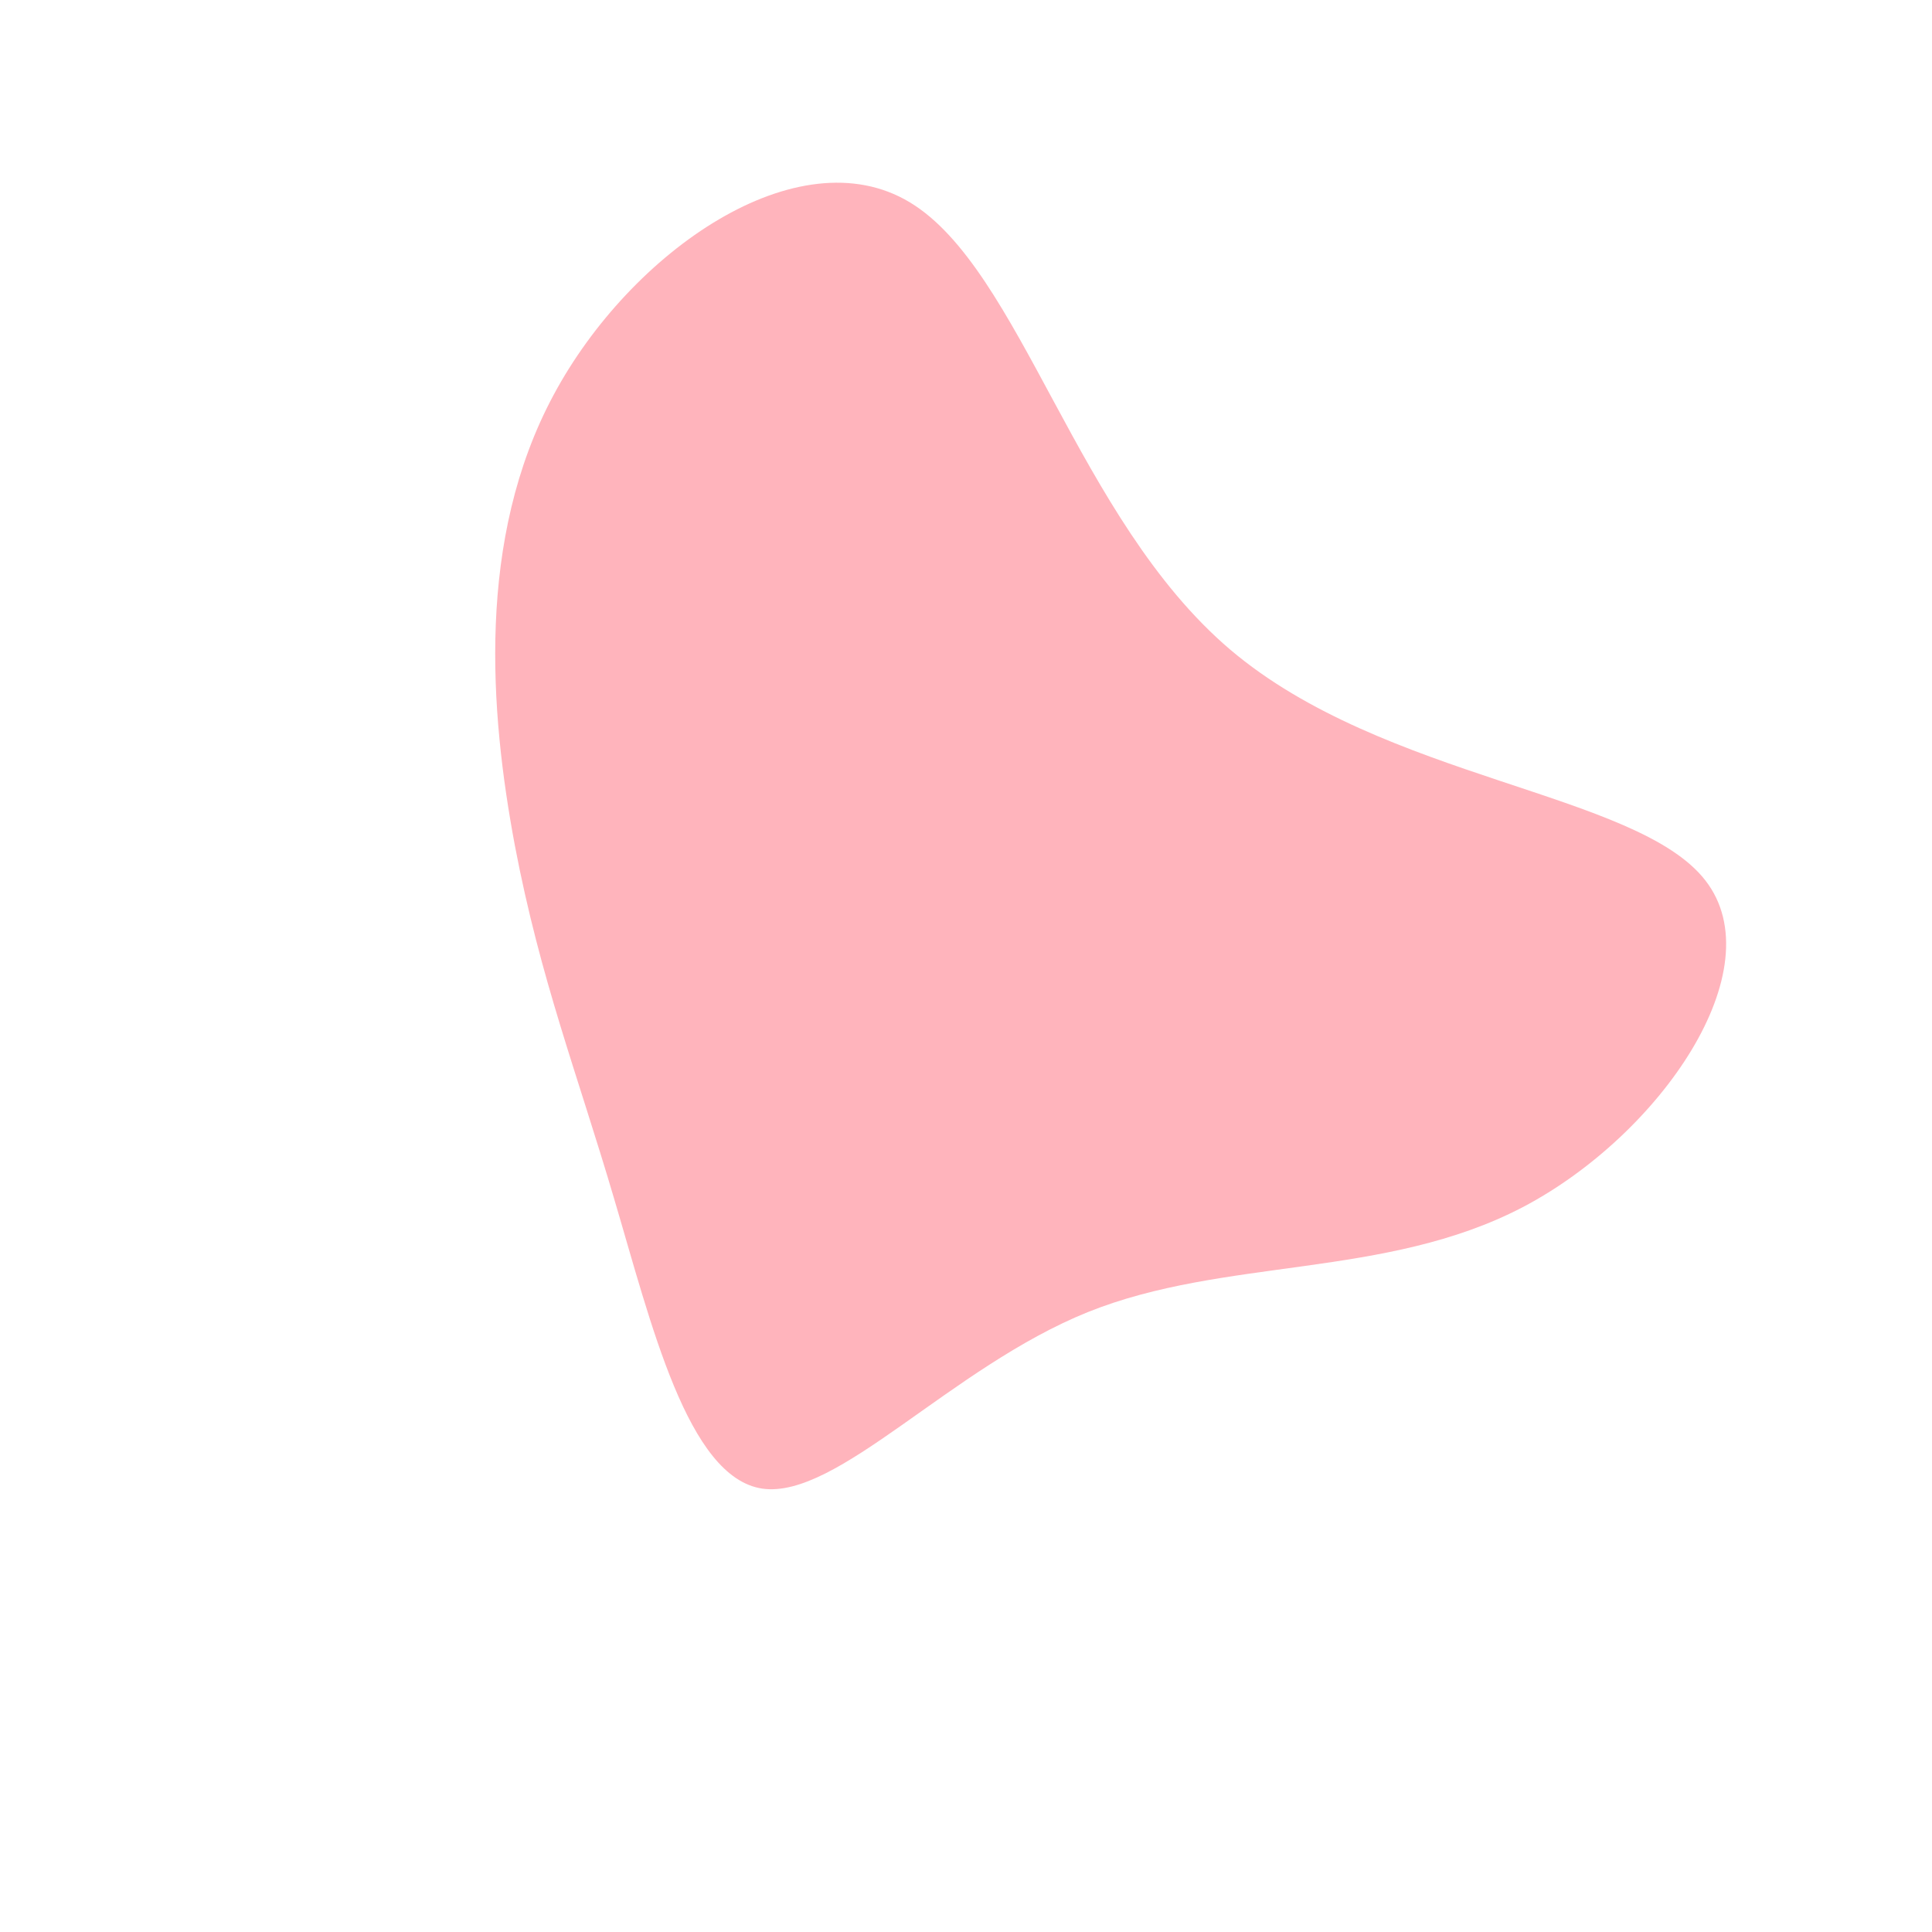
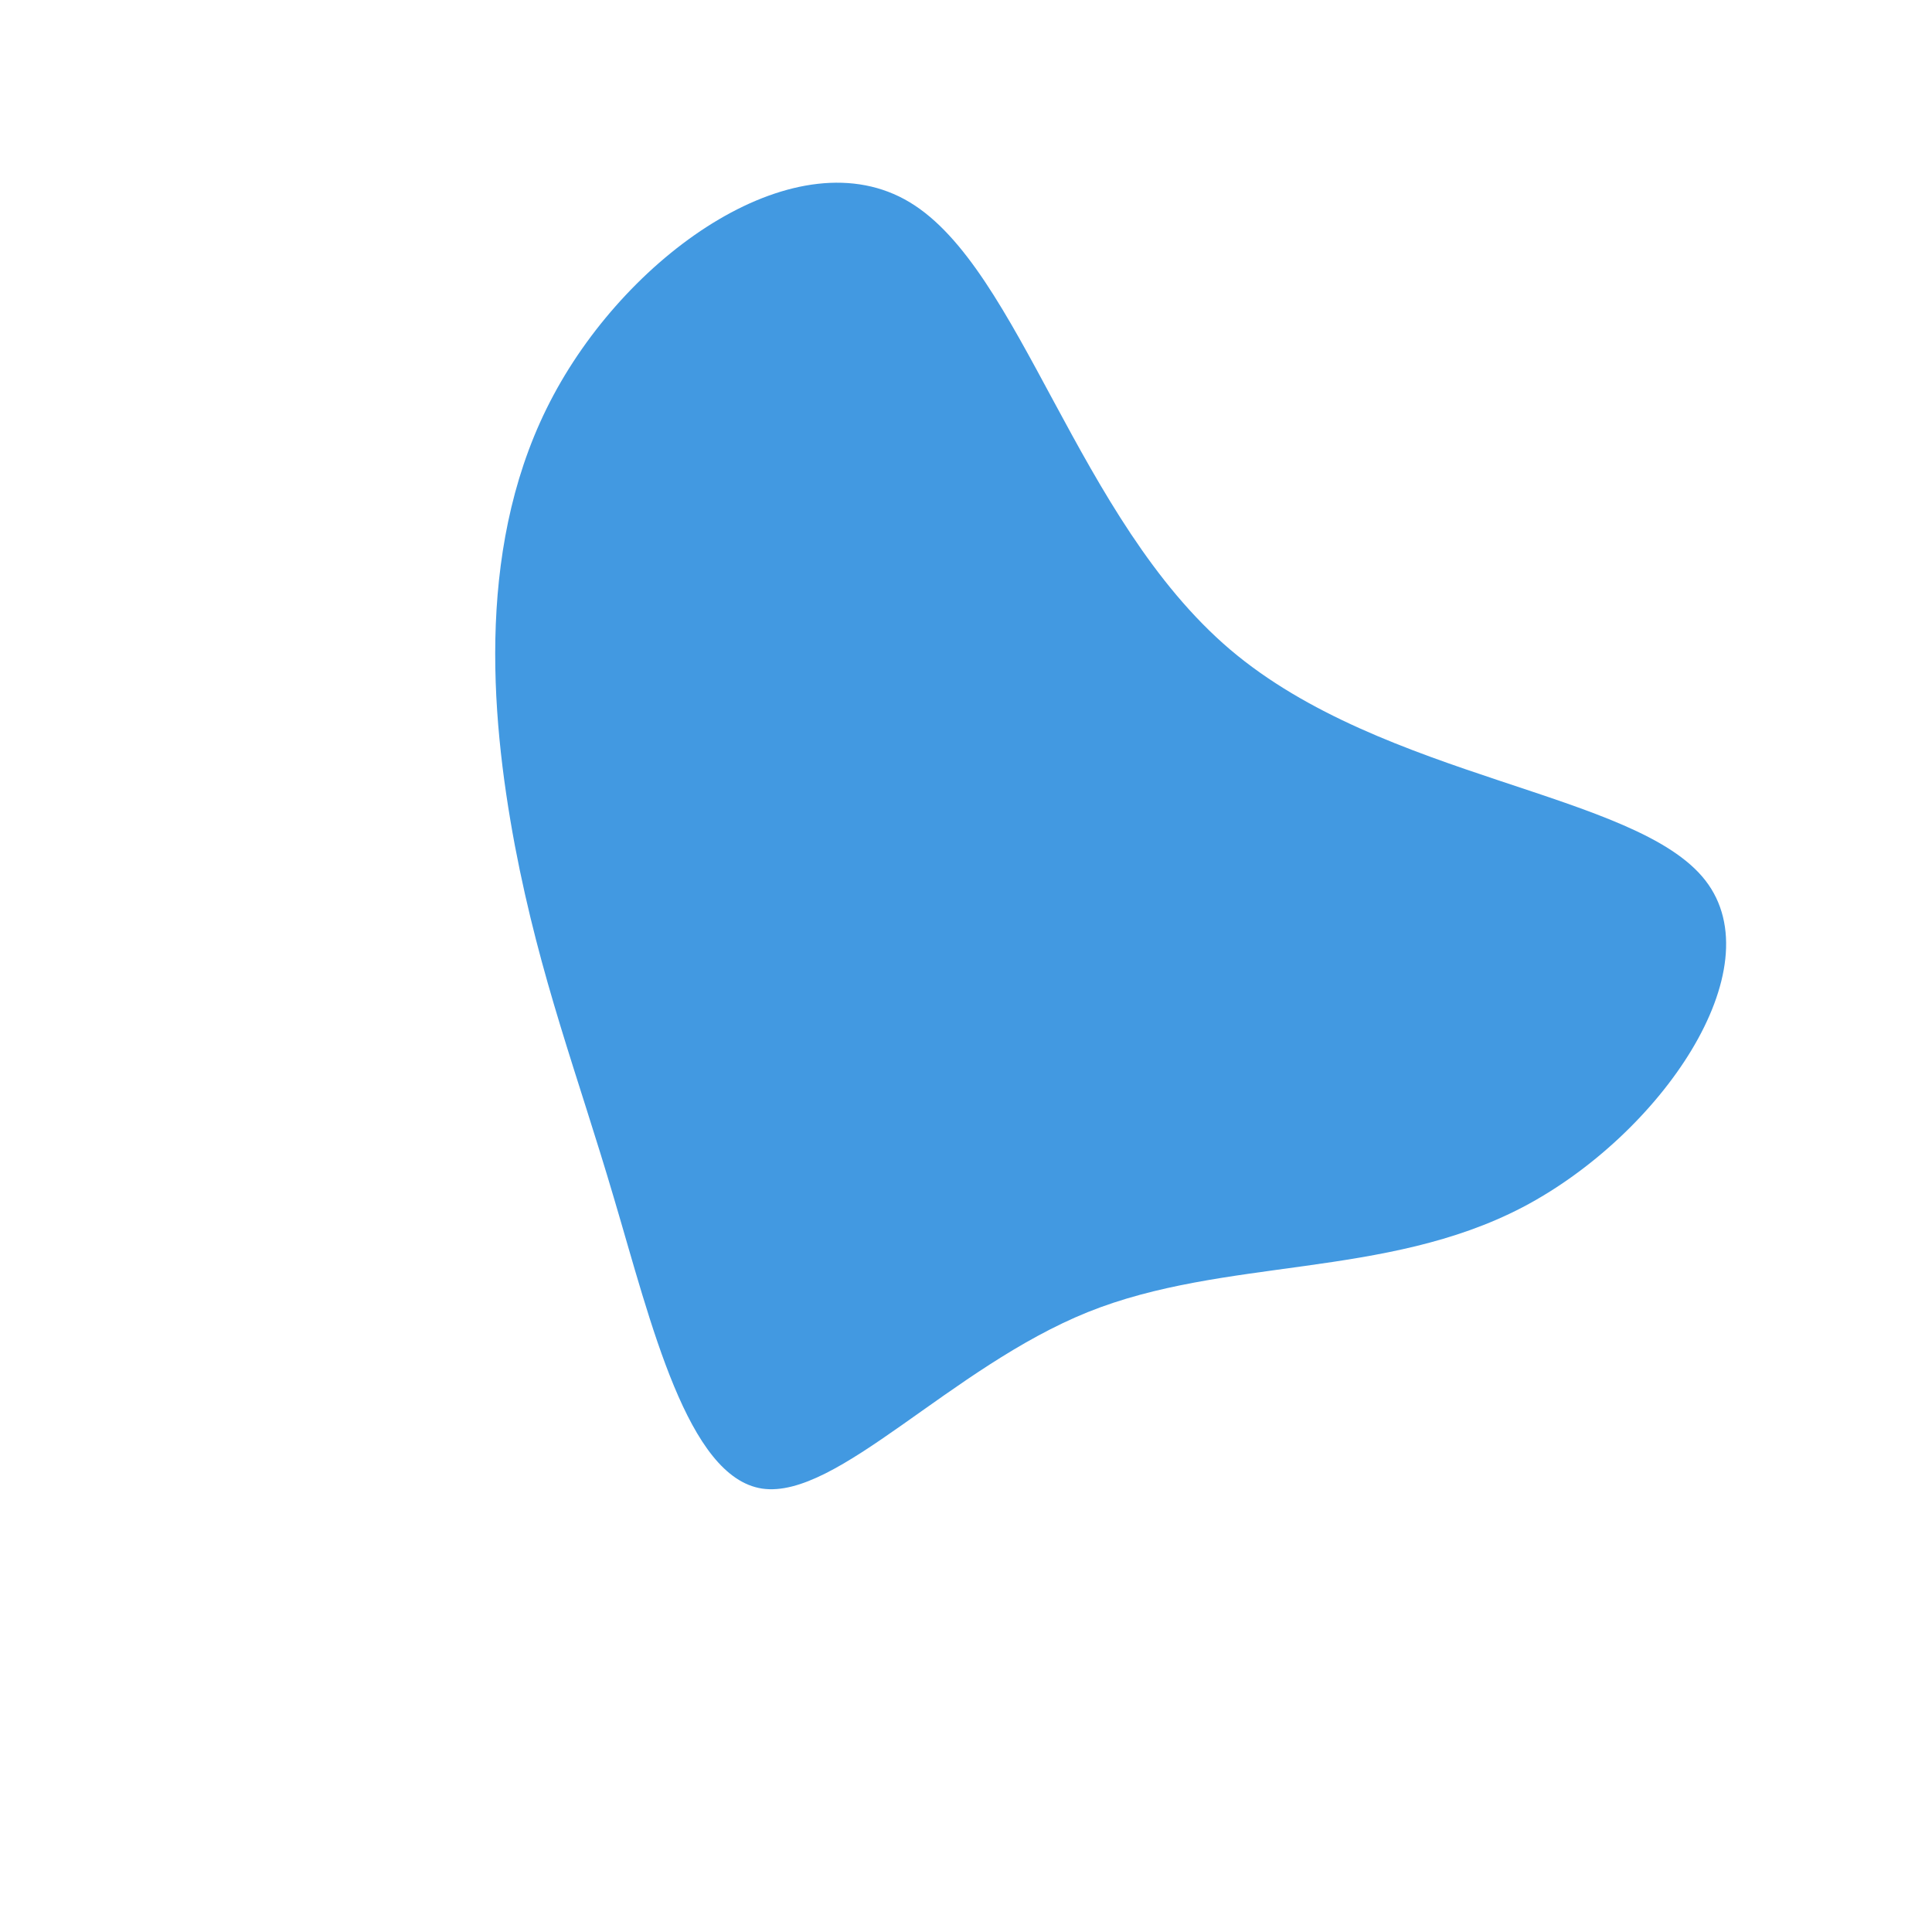
<svg xmlns="http://www.w3.org/2000/svg" width="600" height="600" viewBox="0 0 600 600">
  <g transform="translate(300,300)">
-     <path d="M82,-98.3C129.8,-57.7,208.2,-54.1,229.6,-26.6C251.1,1,215.6,52.5,172.9,74.9C130.2,97.2,80.3,90.4,37.8,107.5C-4.8,124.7,-40,165.7,-63.3,162.3C-86.5,158.8,-97.8,110.9,-109.3,72.2C-120.7,33.5,-132.2,4.1,-140.1,-37.4C-147.9,-79,-152.1,-132.6,-128.1,-177.3C-104.1,-222.1,-52.1,-258,-17.5,-237.2C17.1,-216.4,34.3,-138.9,82,-98.3Z" fill="#FFB4BC" />
+     <path d="M82,-98.3C129.8,-57.7,208.2,-54.1,229.6,-26.6C251.1,1,215.6,52.5,172.9,74.9C130.2,97.2,80.3,90.4,37.8,107.5C-4.8,124.7,-40,165.7,-63.3,162.3C-86.5,158.8,-97.8,110.9,-109.3,72.2C-120.7,33.5,-132.2,4.1,-140.1,-37.4C-147.9,-79,-152.1,-132.6,-128.1,-177.3C-104.1,-222.1,-52.1,-258,-17.5,-237.2C17.1,-216.4,34.3,-138.9,82,-98.3Z" fill="#4299e1" />
  </g>
</svg>
